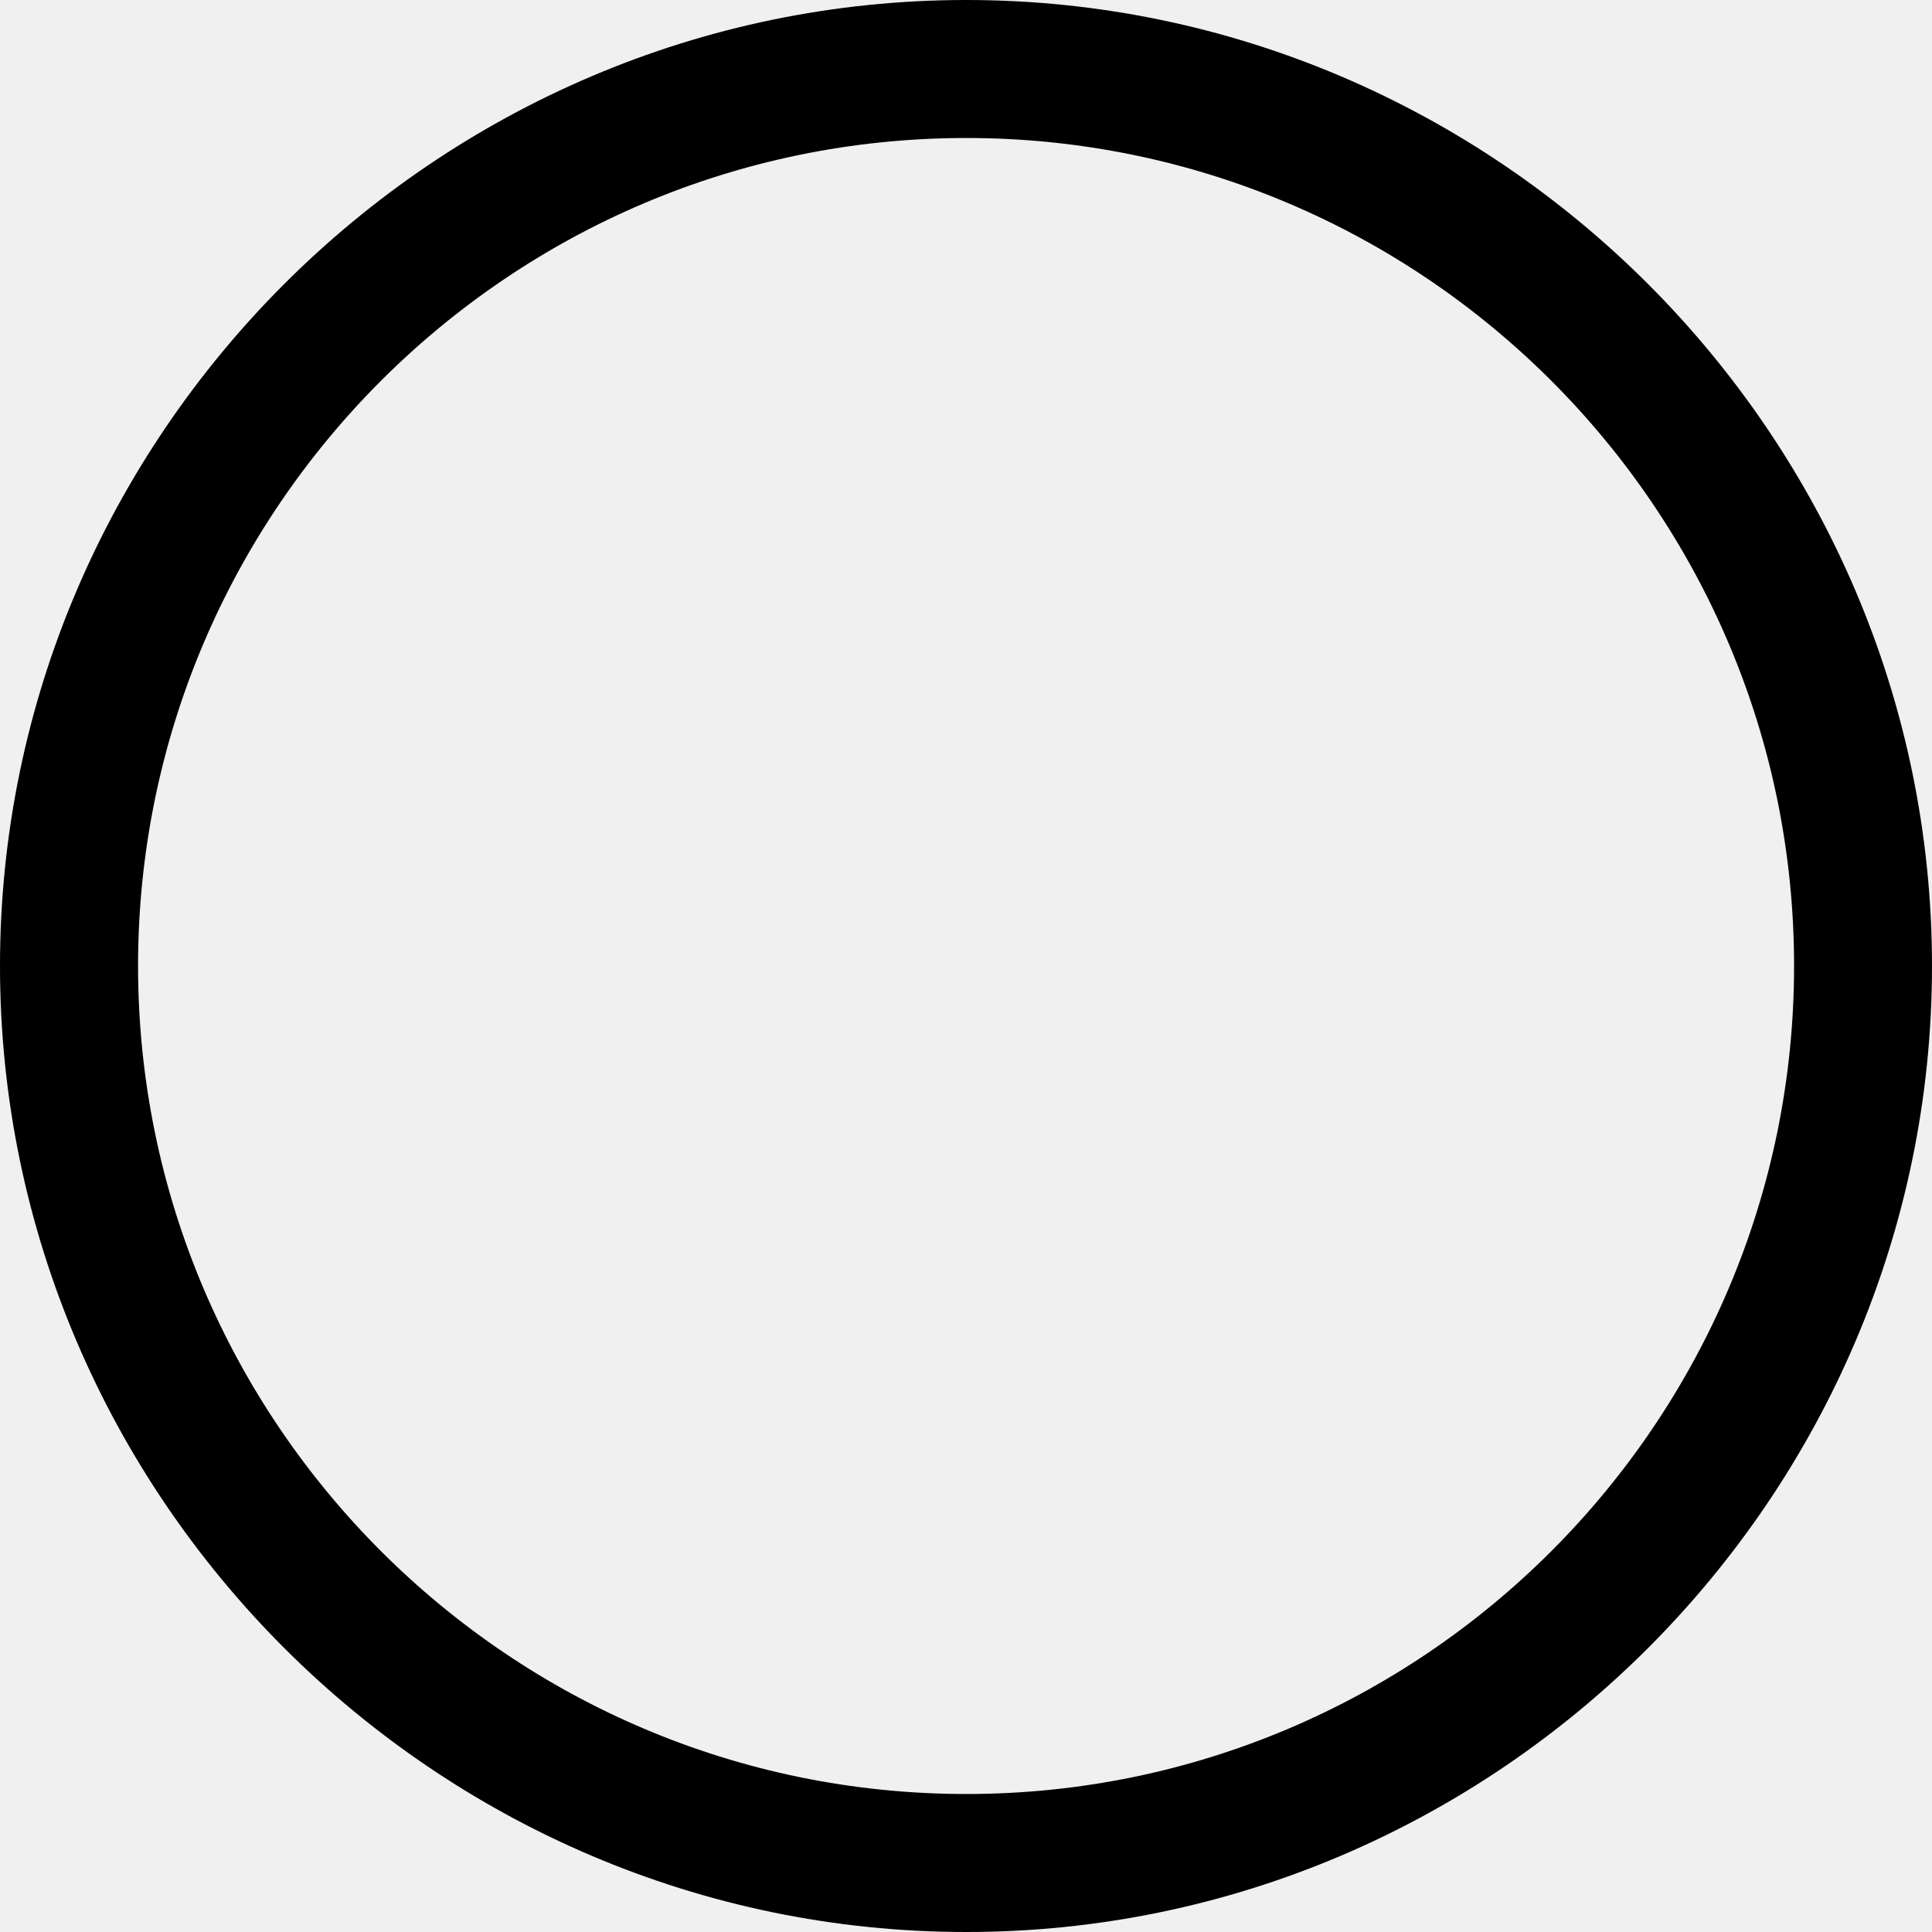
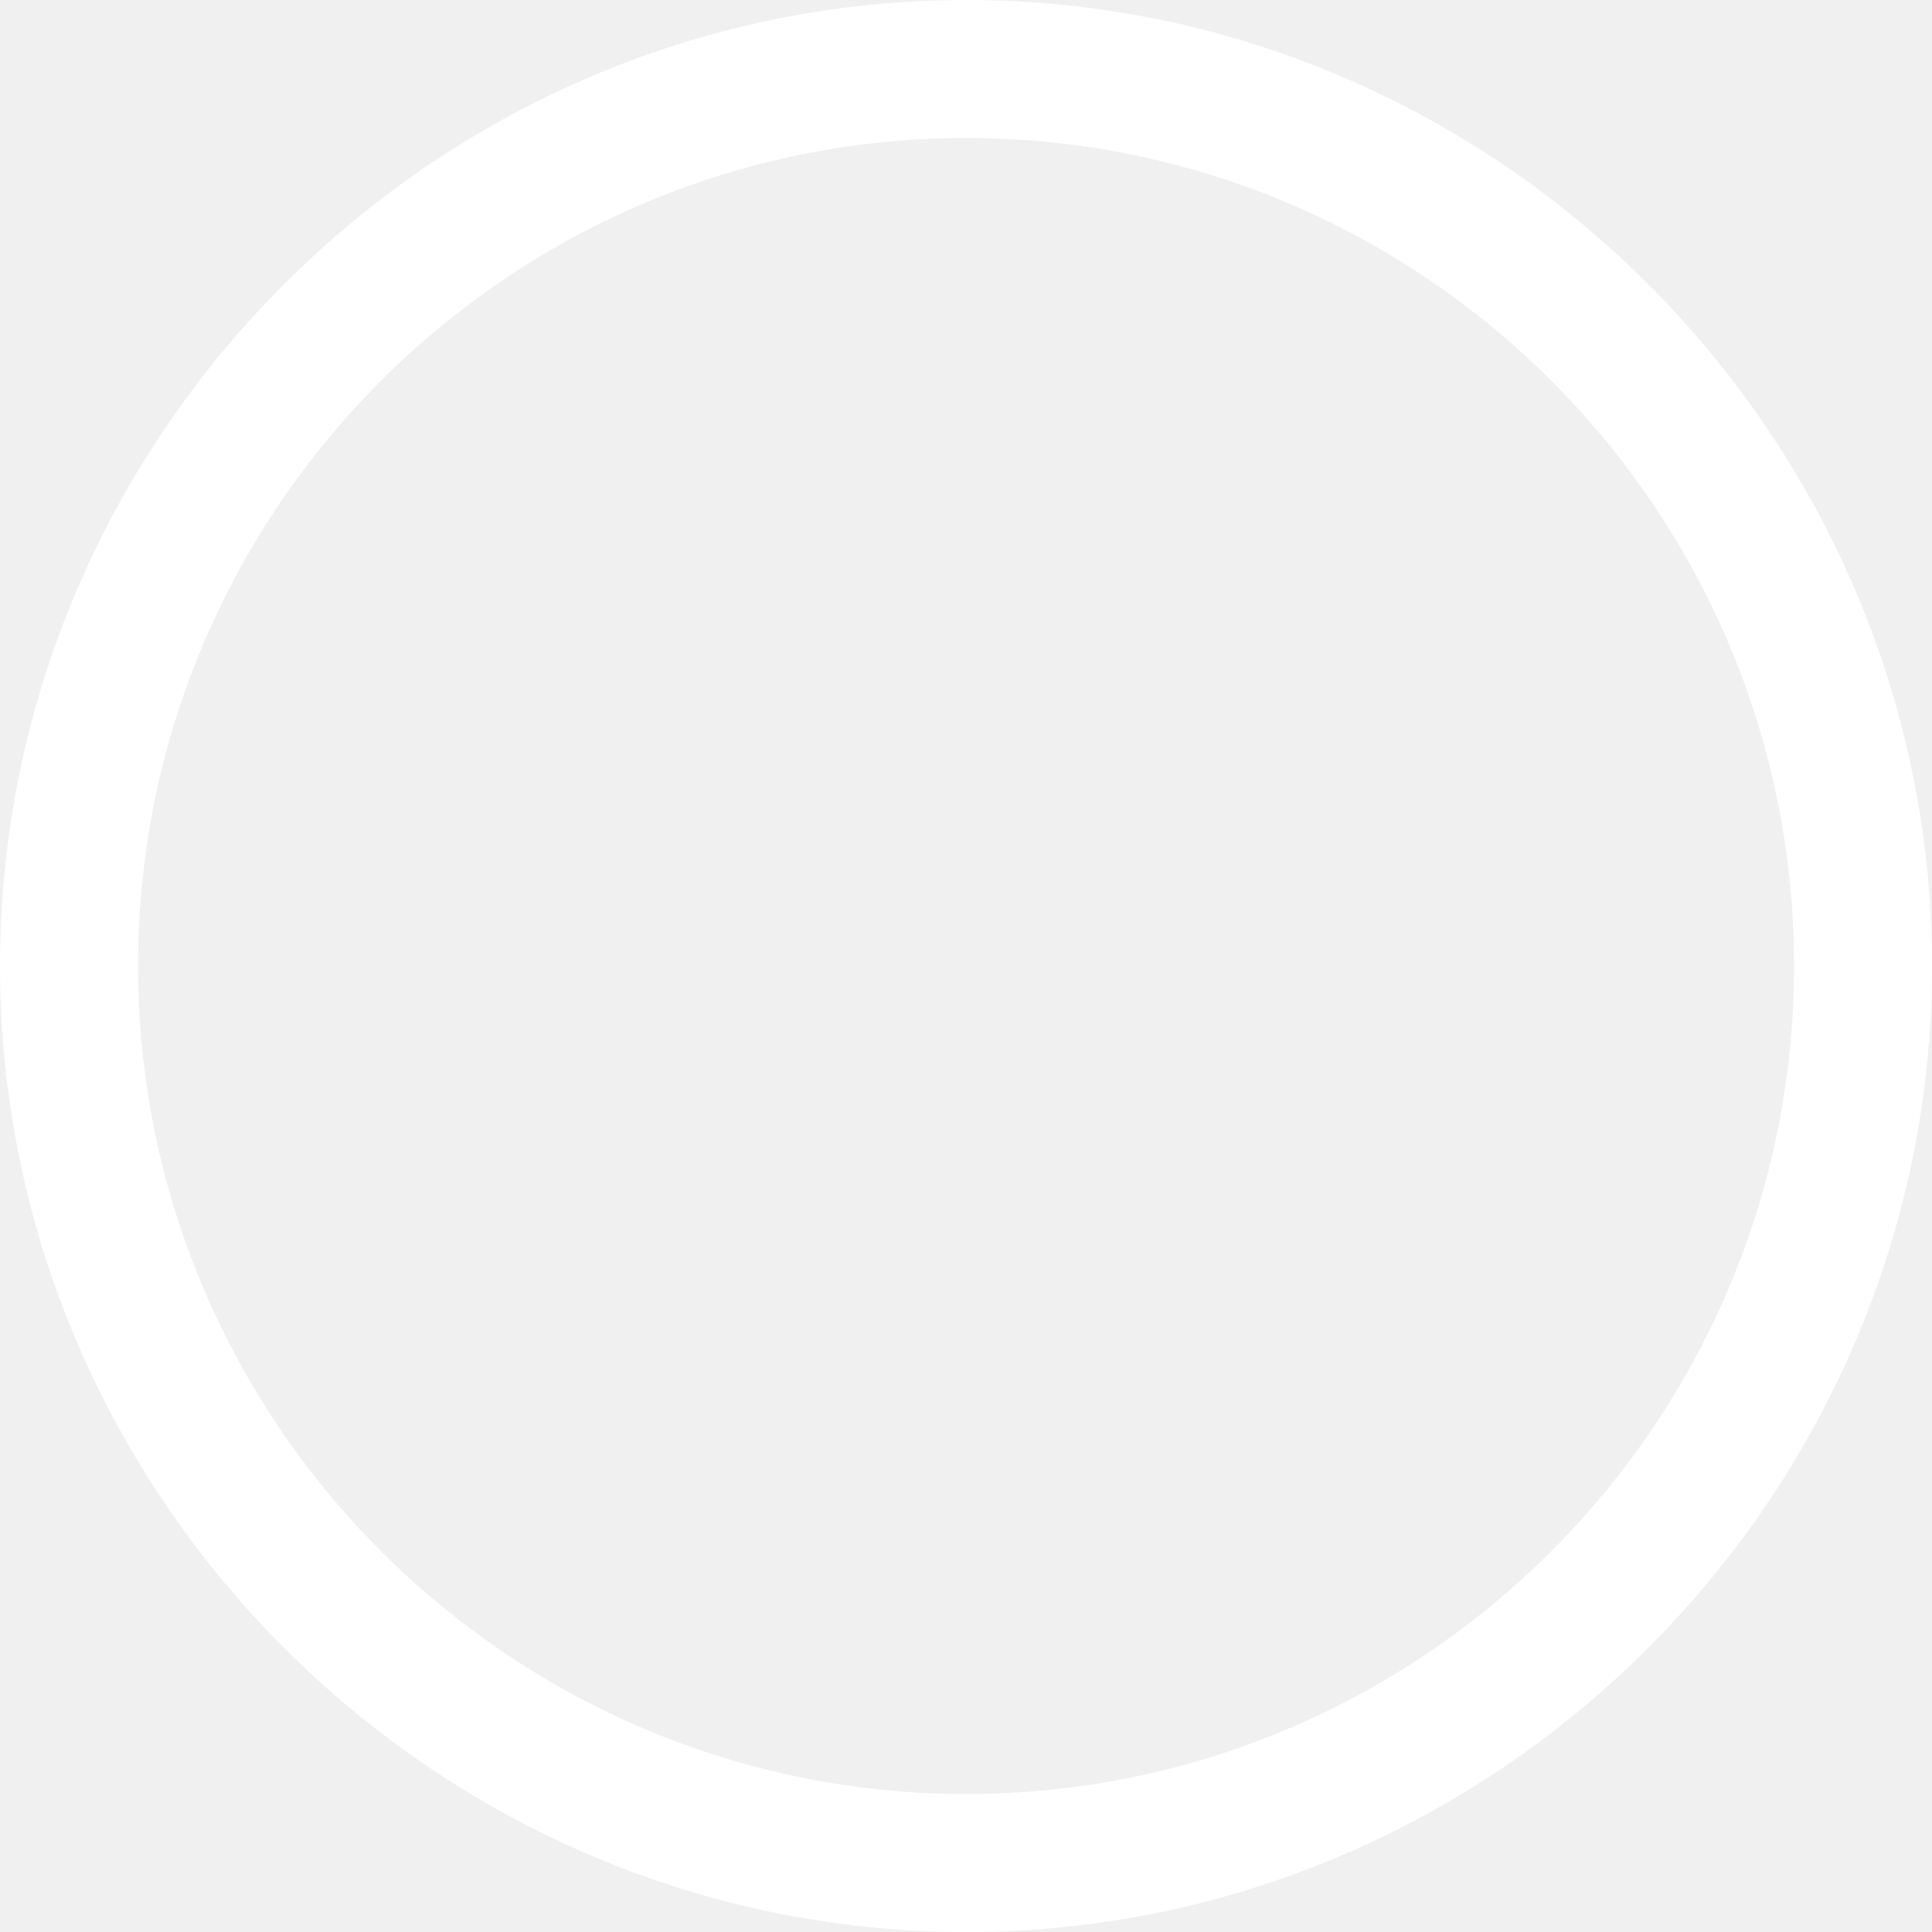
- <svg xmlns="http://www.w3.org/2000/svg" version="1.1" id="Capa_1" x="0px" y="0px" viewBox="0 0 29.107 29.107" style="enable-background:new 0 0 29.107 29.107;" xml:space="preserve">
+ <svg xmlns="http://www.w3.org/2000/svg" fill="white" version="1.1" id="Capa_1" x="0px" y="0px" viewBox="0 0 29.107 29.107" style="enable-background:new 0 0 29.107 29.107;" xml:space="preserve">
  <g>
    <g id="c149_moon">
      <path id="_x3C_Compound_Path_x3E__7_" d="M14.558,2.079c6.877,0,12.471,5.597,12.471,12.473c0,6.877-5.594,12.476-12.471,12.476    c-6.879,0-12.478-5.599-12.478-12.476C2.08,7.676,7.679,2.079,14.558,2.079 M14.558,0C6.563,0,0,6.562,0,14.552    c0,7.995,6.563,14.555,14.558,14.555s14.549-6.56,14.549-14.555C29.106,6.562,22.552,0,14.558,0L14.558,0z" />
    </g>
    <g id="Capa_1_226_">
	</g>
  </g>
  <g>
</g>
  <g>
</g>
  <g>
</g>
  <g>
</g>
  <g>
</g>
  <g>
</g>
  <g>
</g>
  <g>
</g>
  <g>
</g>
  <g>
</g>
  <g>
</g>
  <g>
</g>
  <g>
</g>
  <g>
</g>
  <g>
</g>
</svg>
